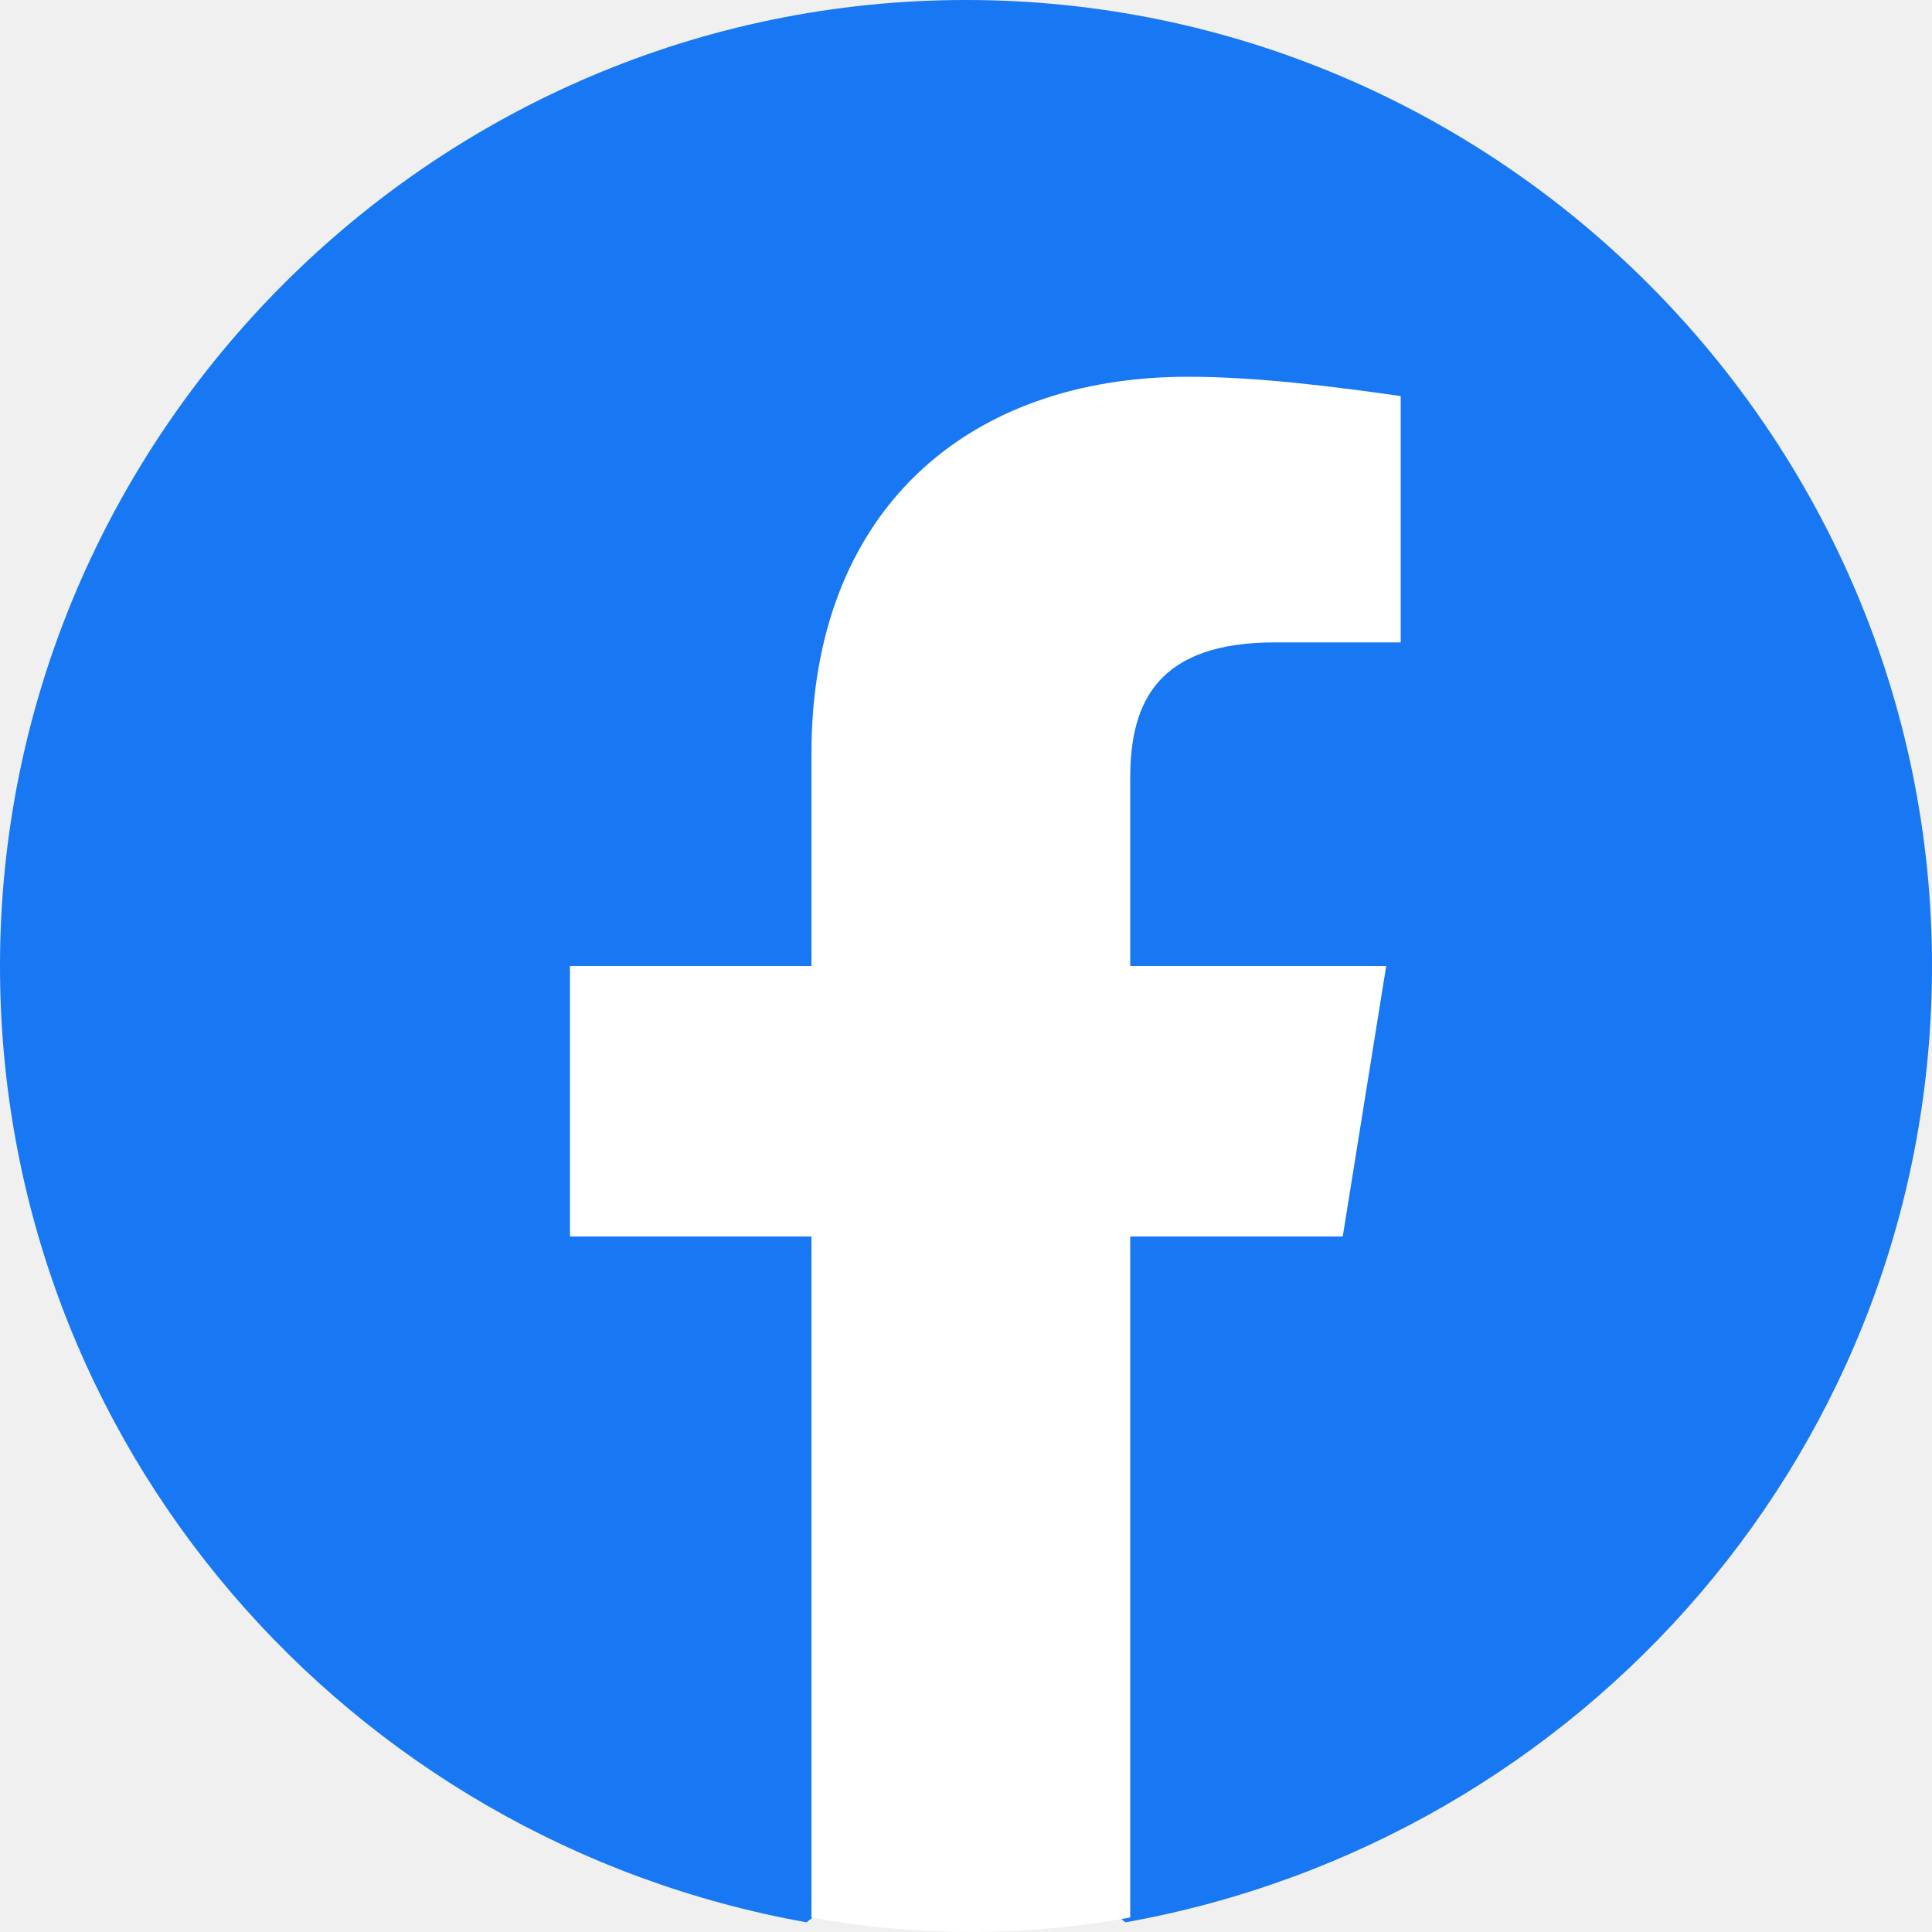
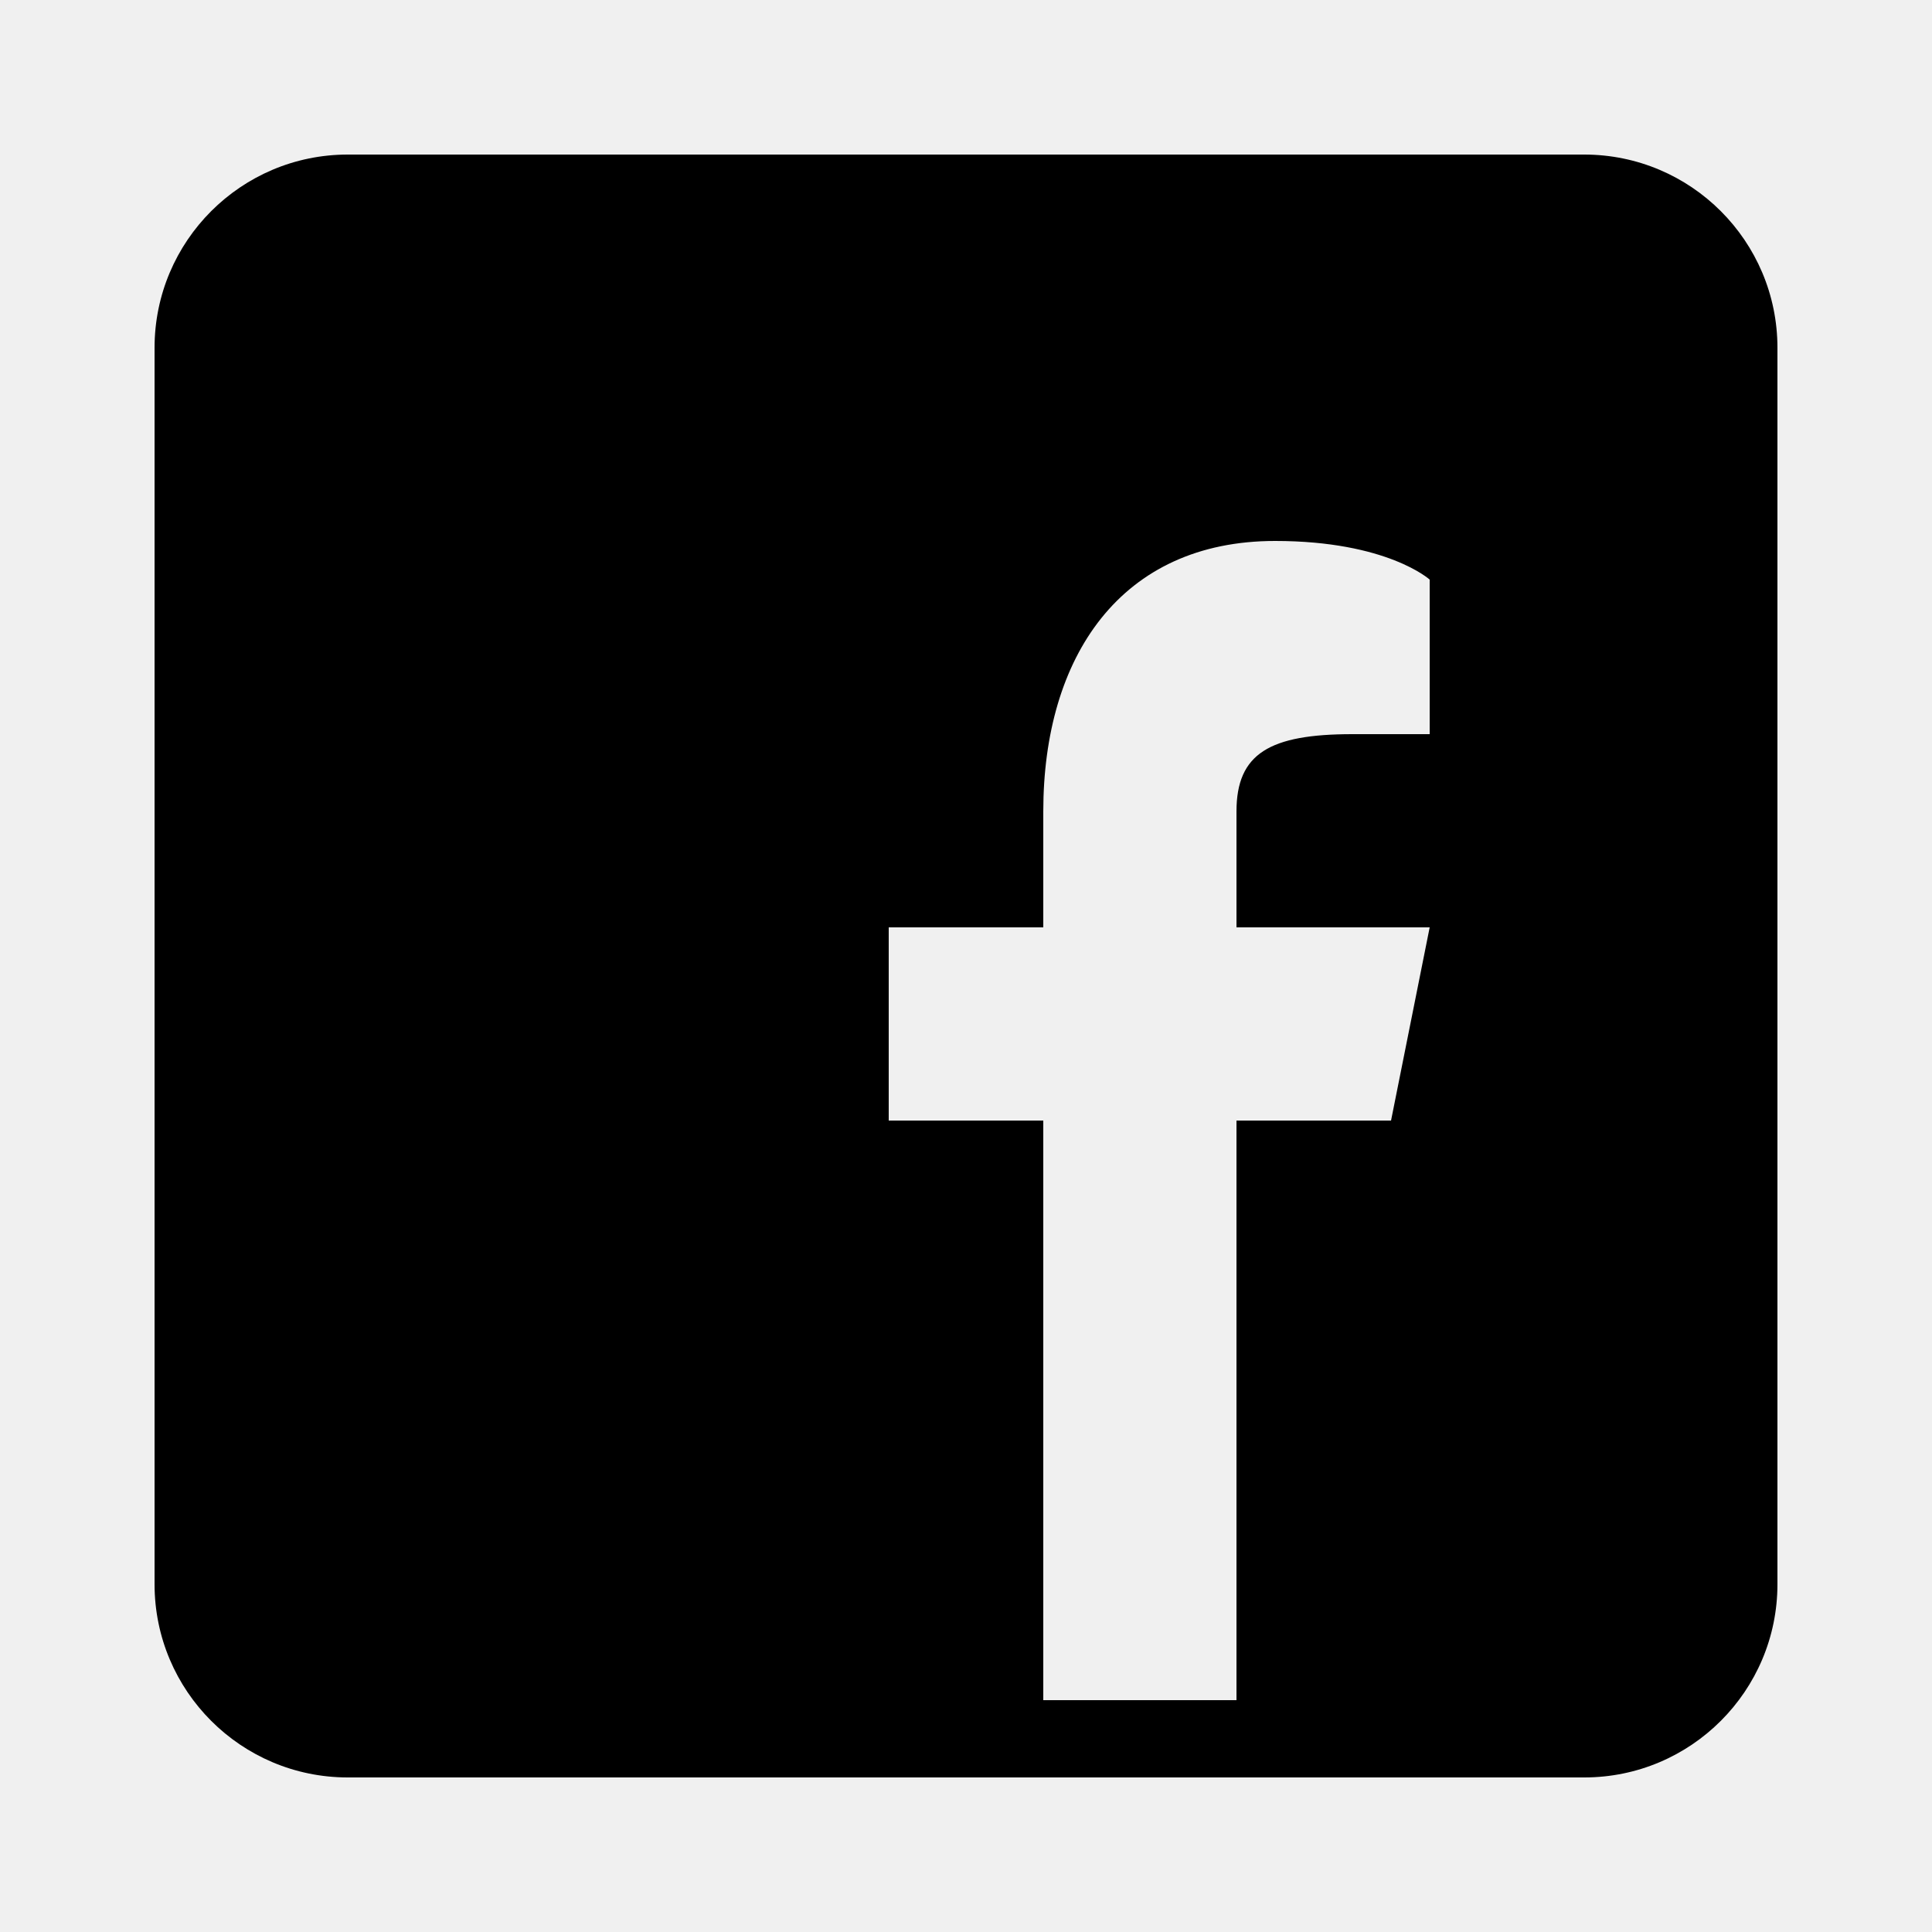
- <svg xmlns="http://www.w3.org/2000/svg" fill="none" height="40" viewBox="0 0 40 40" width="40">
-   <clipPath id="a">
-     <path d="m0 0h40v40h-40z" />
-   </clipPath>
-   <g clip-path="url(#a)">
-     <path d="m16.7 39.8c-9.5-1.7-16.7-9.9-16.7-19.8 0-11 9-20 20-20s20 9 20 20c0 9.9-7.2 18.1-16.7 19.8l-1.1-.9h-4.4z" fill="#1877f2" />
-     <path d="m27.8 25.6.9-5.6h-5.3v-3.9c0-1.6.6-2.8 3-2.8h2.6v-5.1c-1.4-.2-3-.4-4.4-.4-4.6 0-7.8 2.8-7.8 7.8v4.4h-5v5.6h5v14.1c1.1.2 2.2.3 3.3.3s2.2-.1 3.3-.3v-14.1z" fill="#fff" />
-   </g>
+ <svg xmlns="http://www.w3.org/2000/svg" x="0px" y="0px" width="100" height="100" viewBox="0 0 50 50">
+   <path d="M41,4H9C6.24,4,4,6.24,4,9v32c0,2.76,2.24,5,5,5h32c2.76,0,5-2.24,5-5V9C46,6.24,43.76,4,41,4z M37,19h-2c-2.14,0-3,0.5-3,2 v3h5l-1,5h-4v15h-5V29h-4v-5h4v-3c0-4,2-7,6-7c2.9,0,4,1,4,1V19z" />
</svg>
